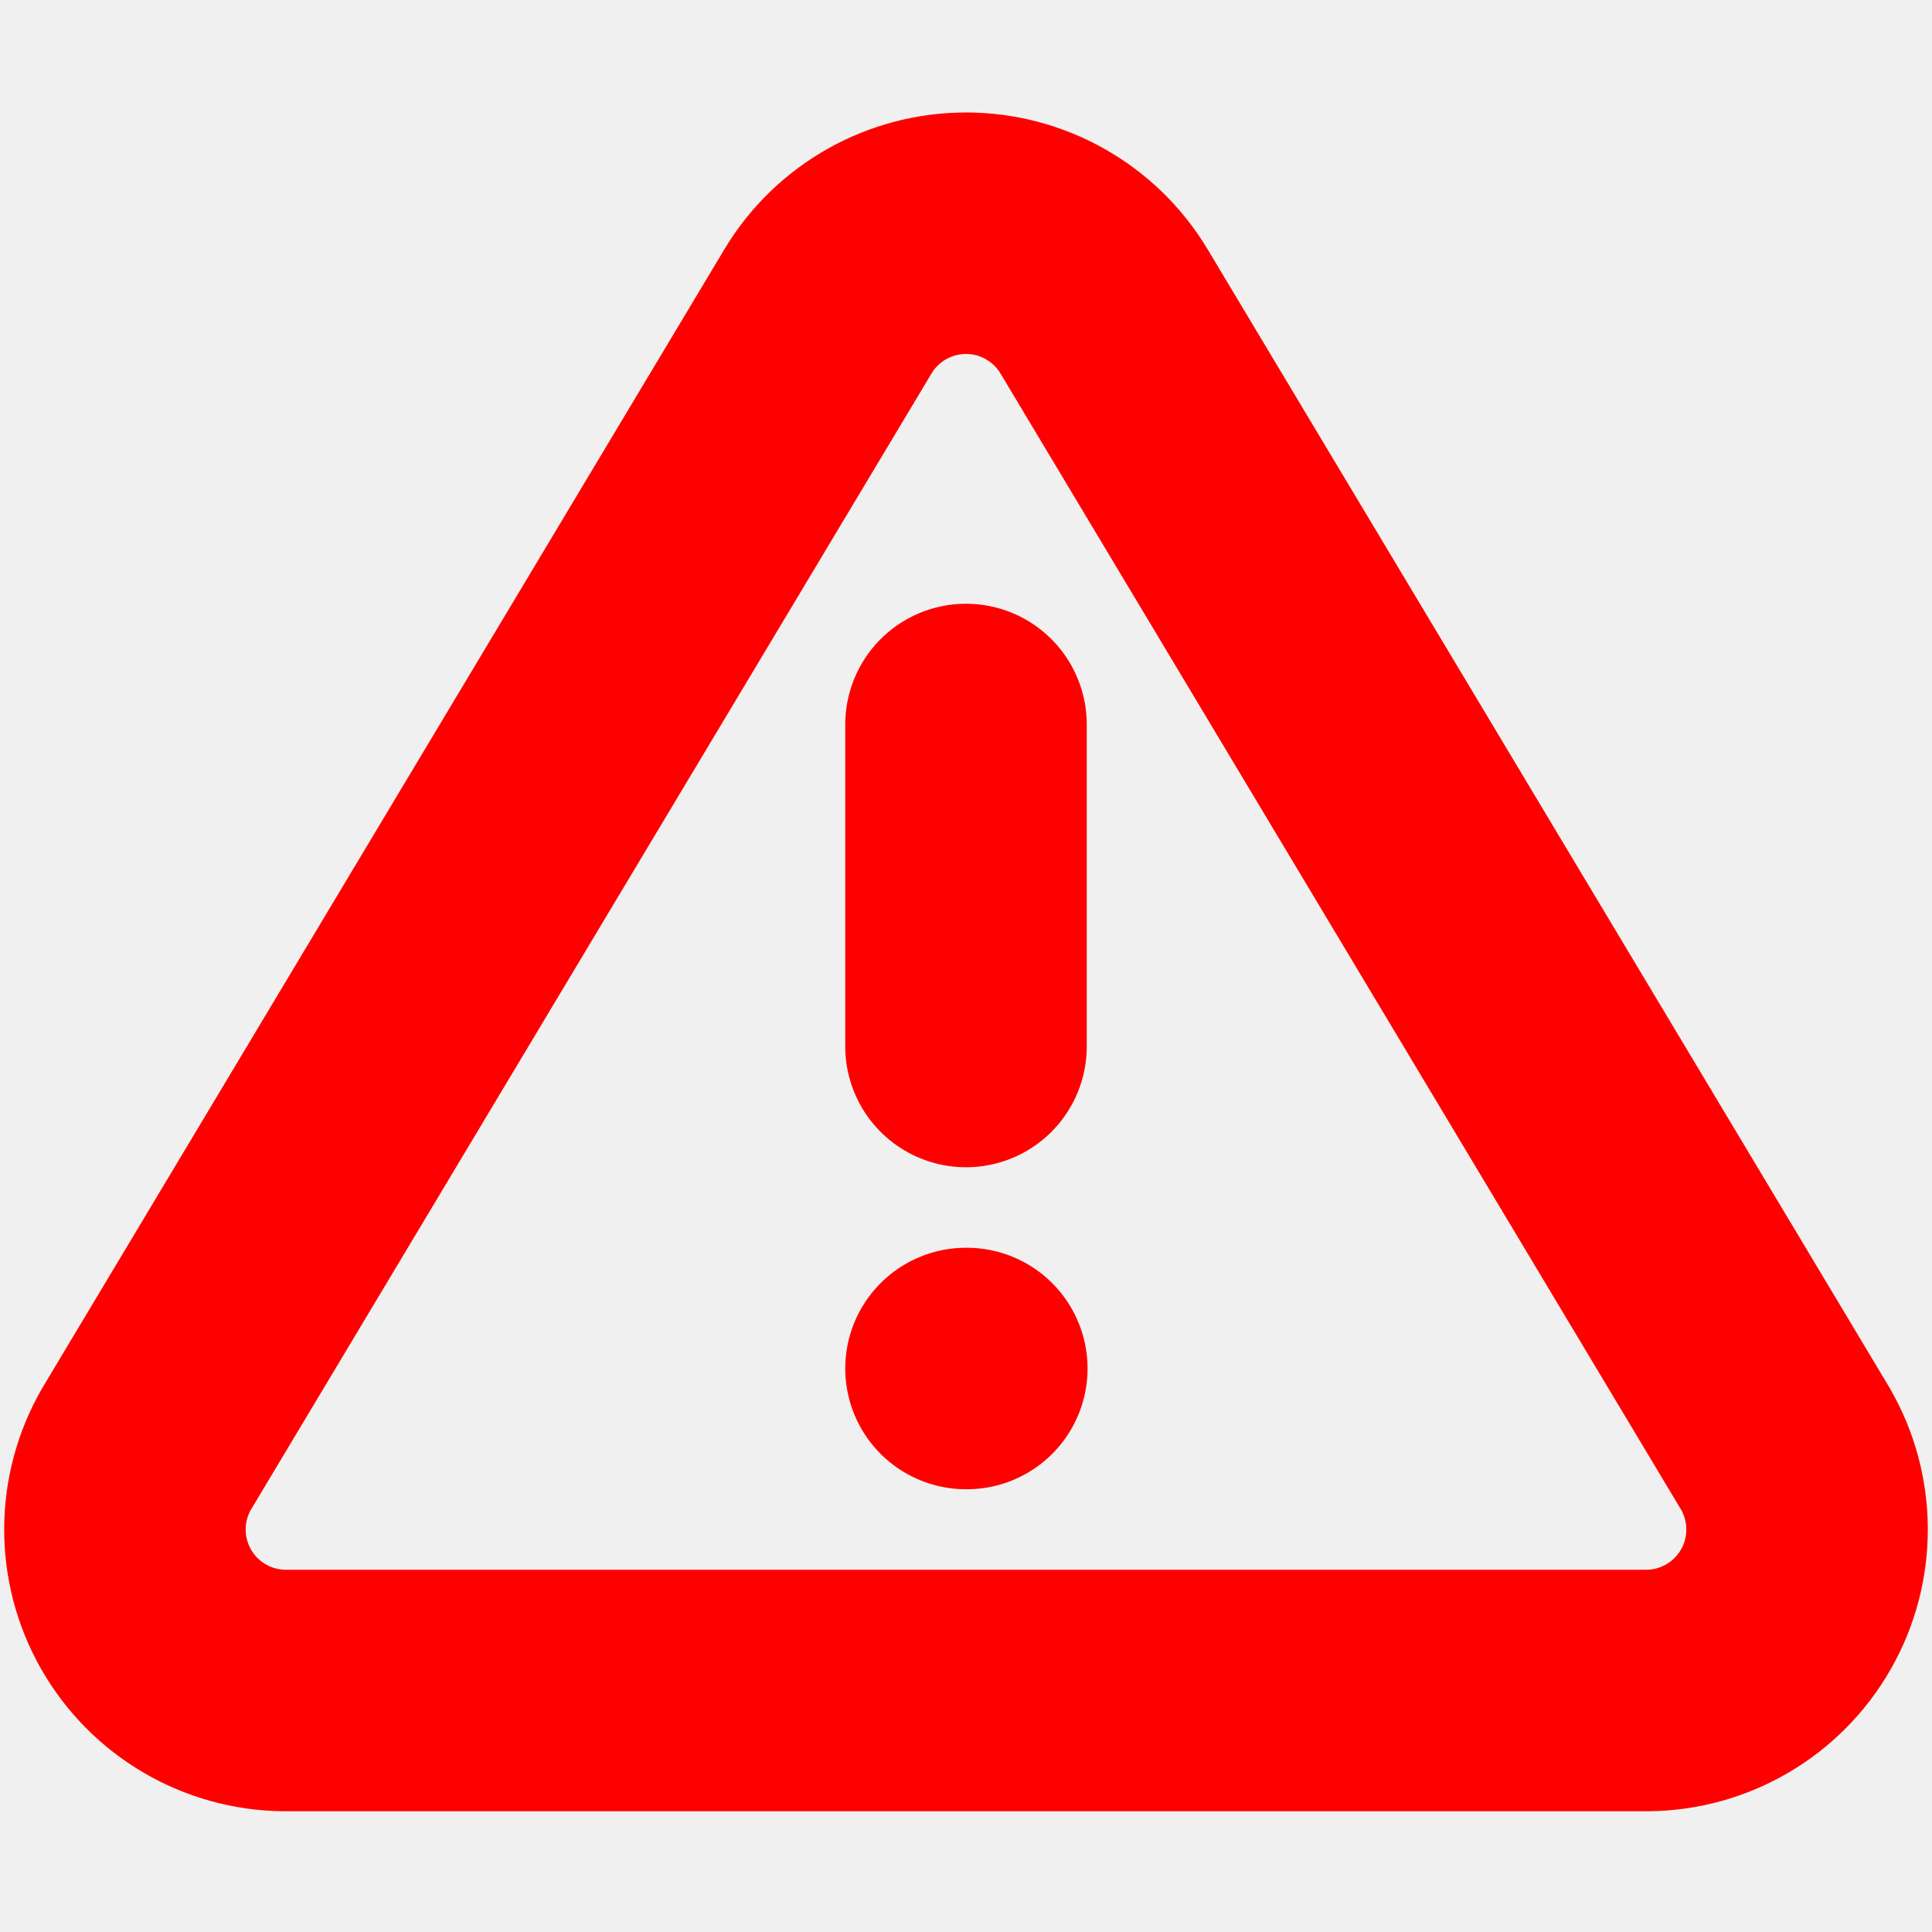
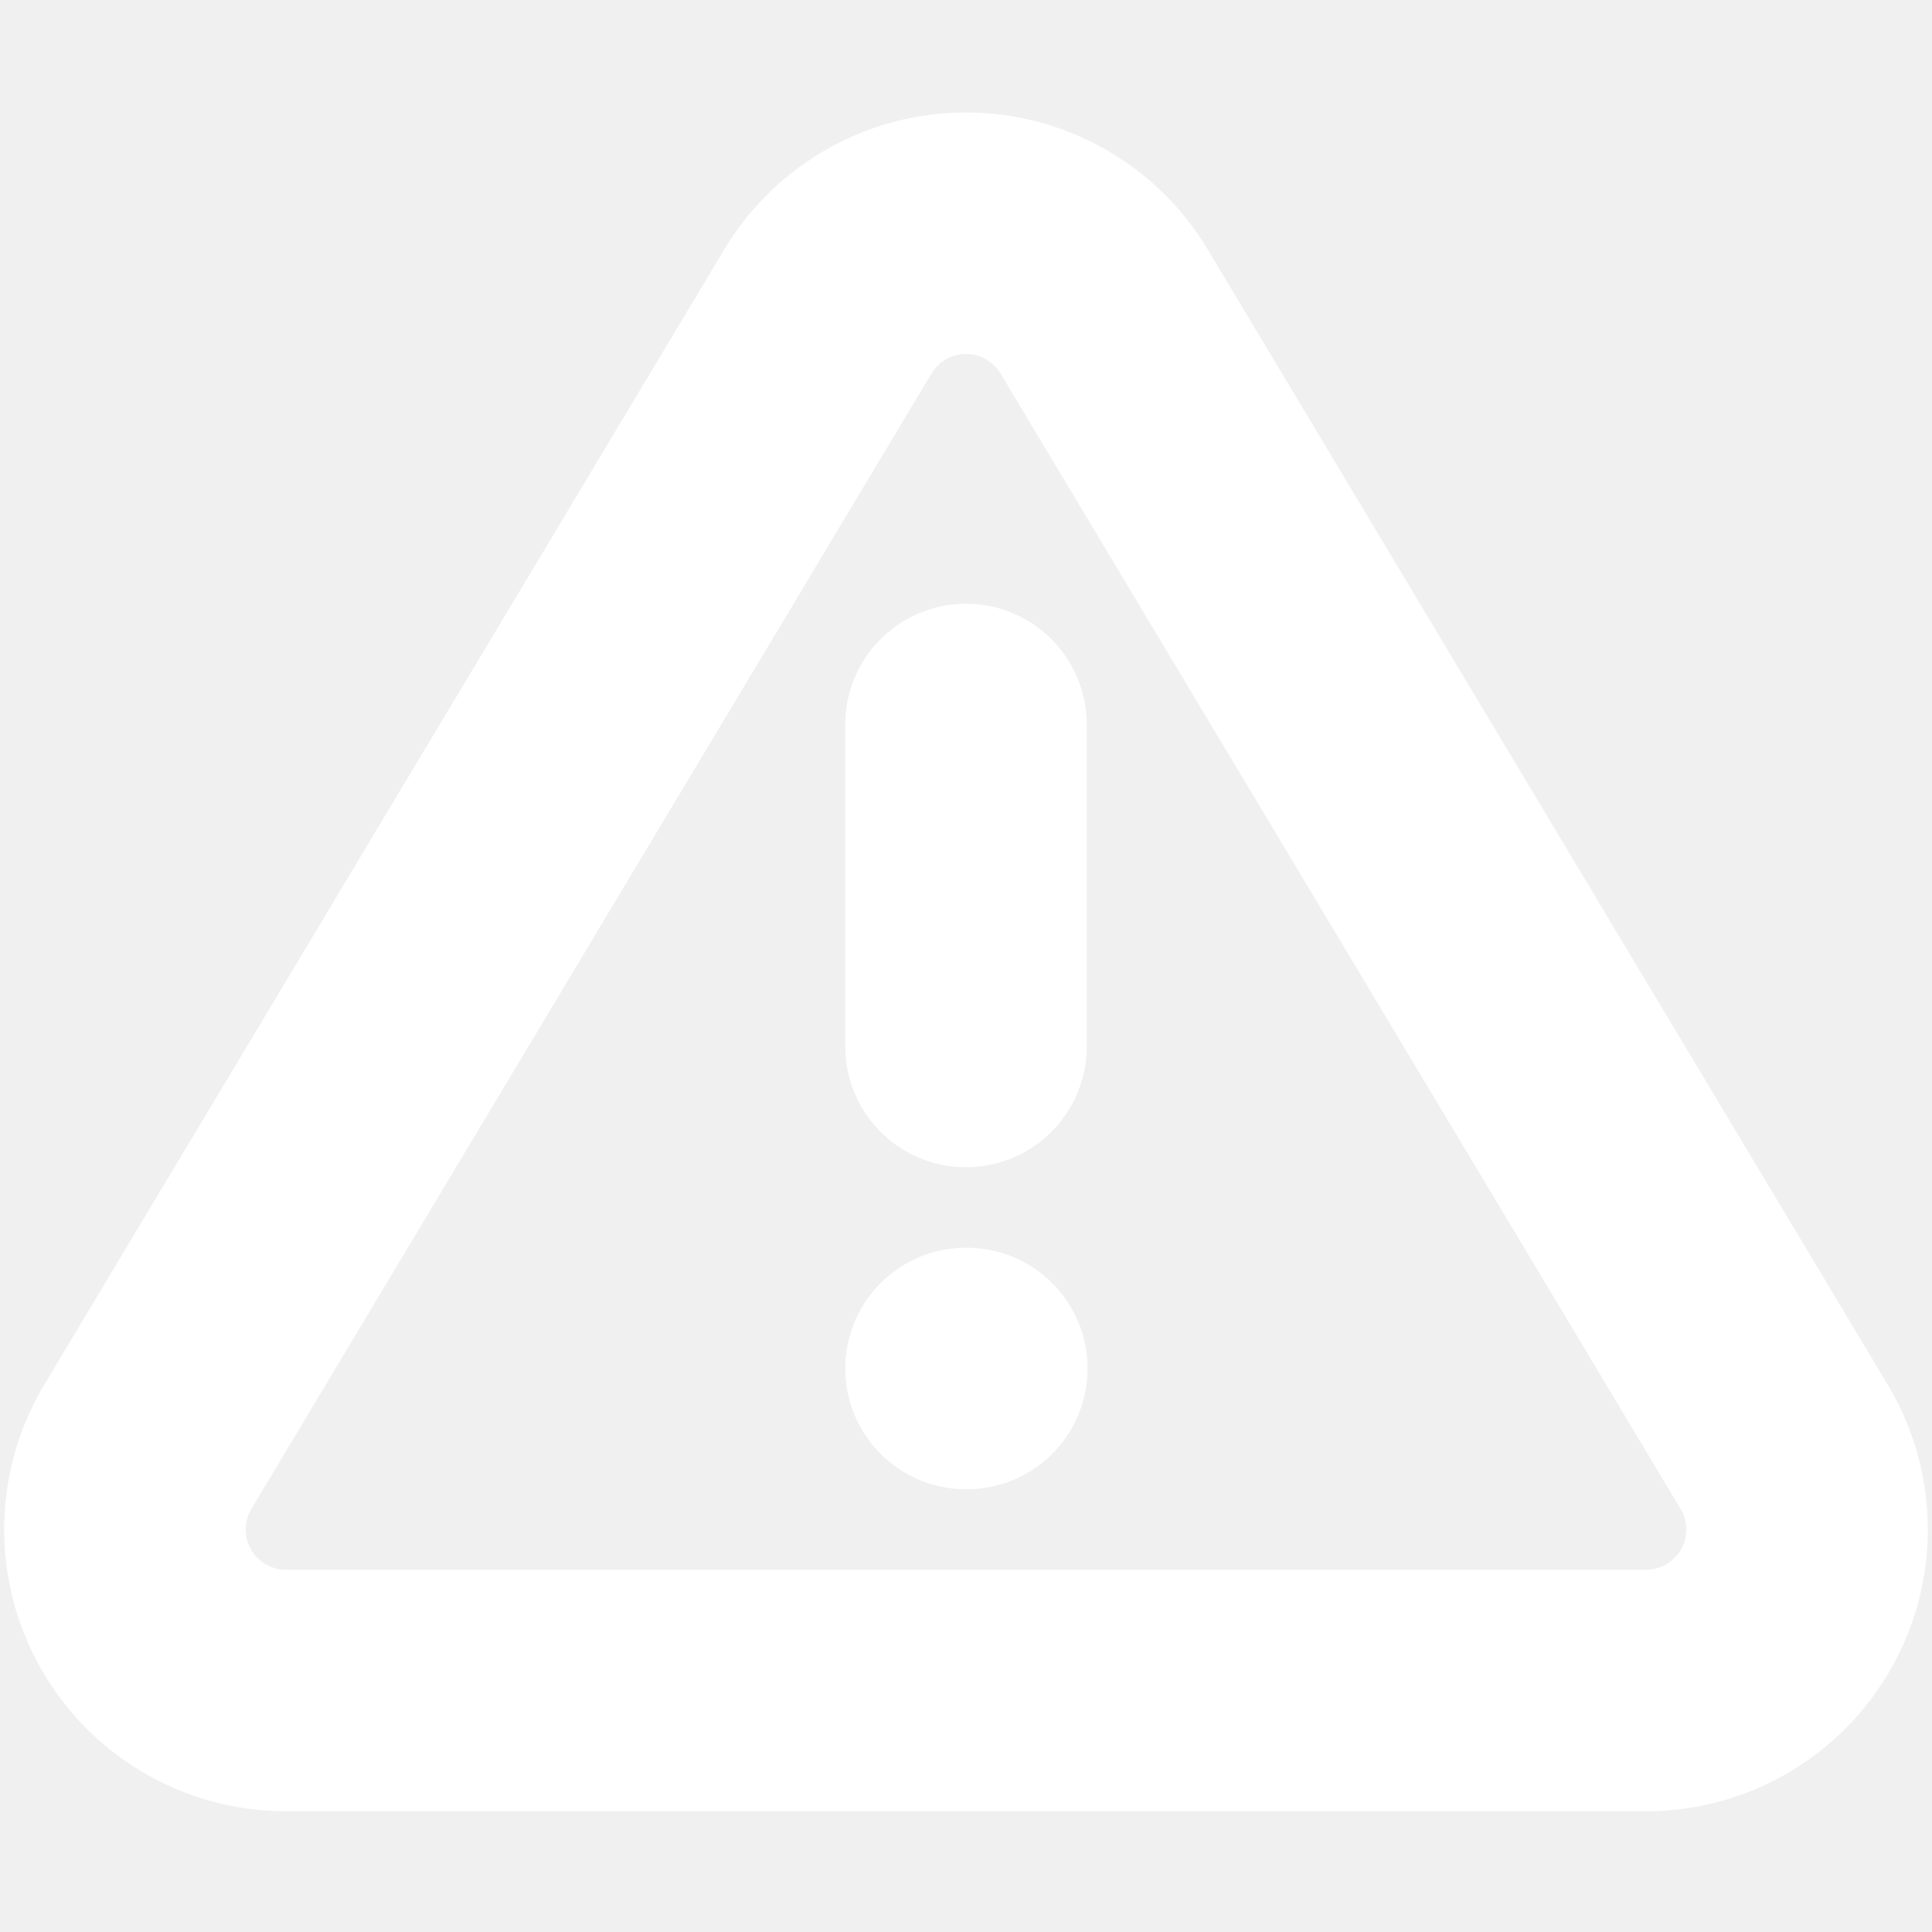
- <svg xmlns="http://www.w3.org/2000/svg" width="24" height="24" viewBox="0 0 24 24" fill="none" stroke="red" stroke-width="3" stroke-linecap="round" stroke-linejoin="round" class="feather feather-alert-triangle">
+ <svg xmlns="http://www.w3.org/2000/svg" width="24" height="24" viewBox="0 0 24 24" fill="none" stroke="white" stroke-width="3" stroke-linecap="round" stroke-linejoin="round" class="feather feather-alert-triangle">
  <path d="M10.29 3.86L1.82 18a2 2 0 0 0 1.71 3h16.94a2 2 0 0 0 1.71-3L13.71 3.86a2 2 0 0 0-3.42 0z" />
  <line x1="12" y1="9" x2="12" y2="13" />
  <line x1="12" y1="17" x2="12.01" y2="17" />
</svg>
